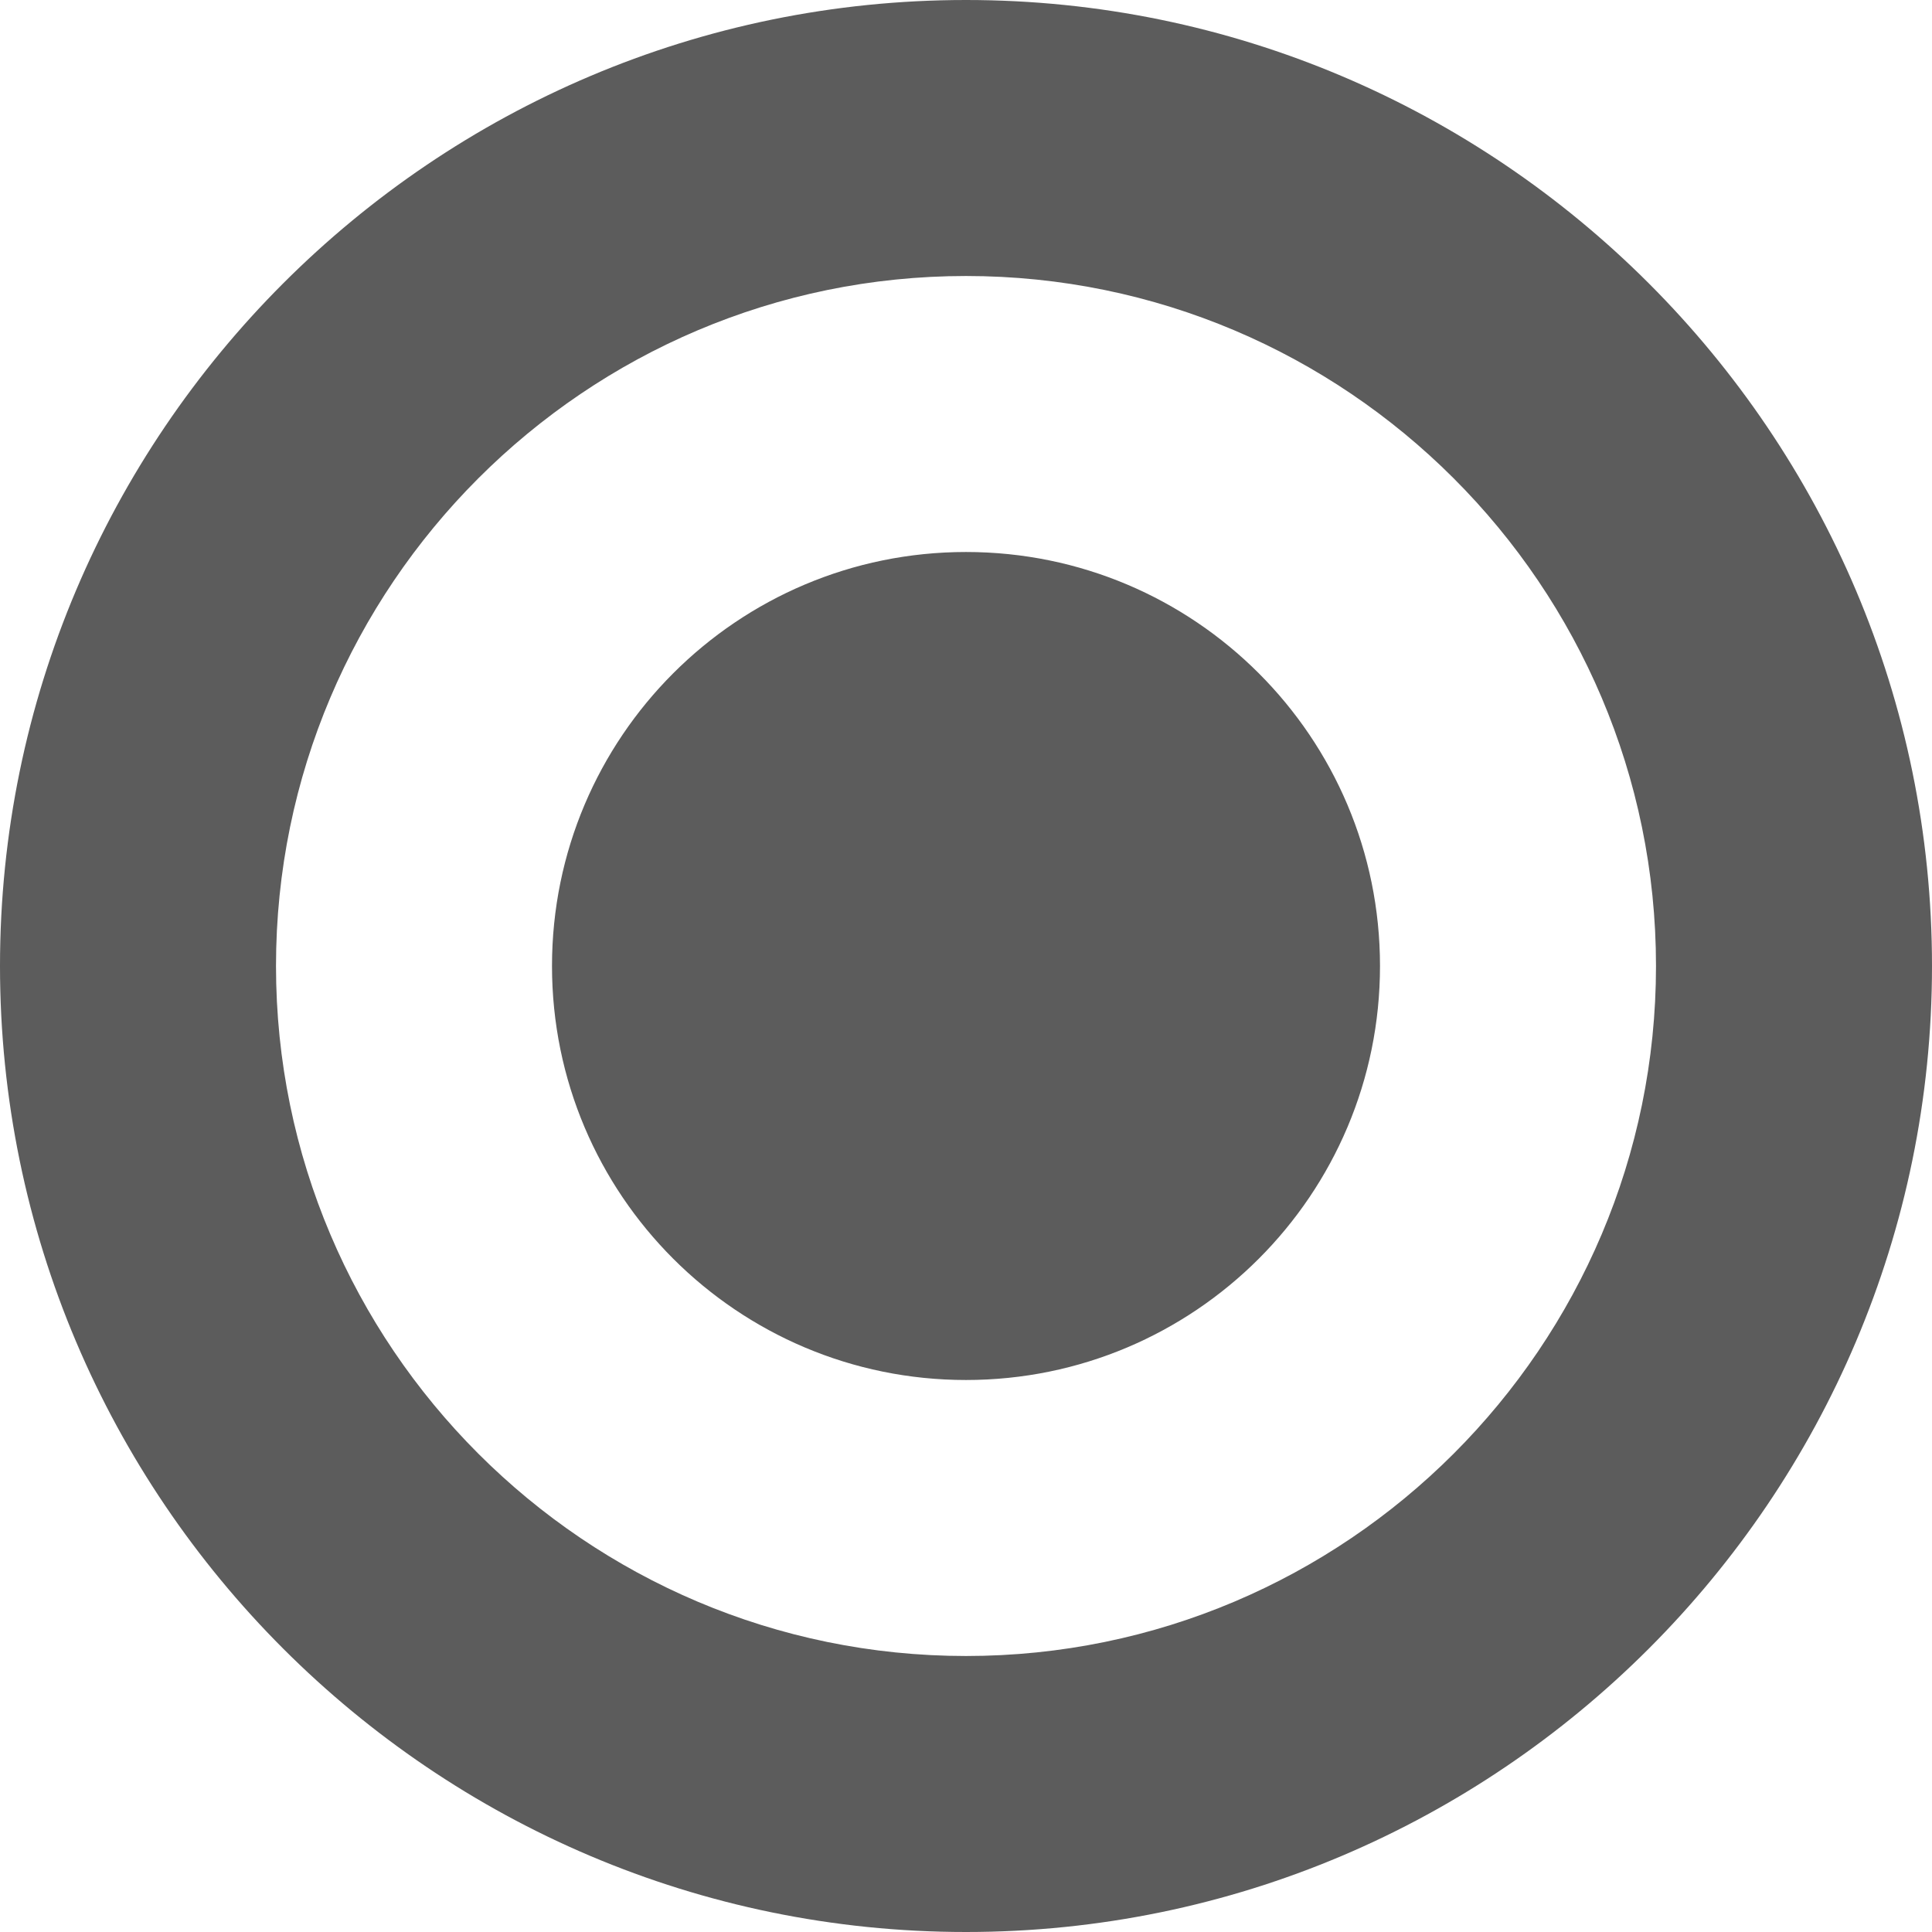
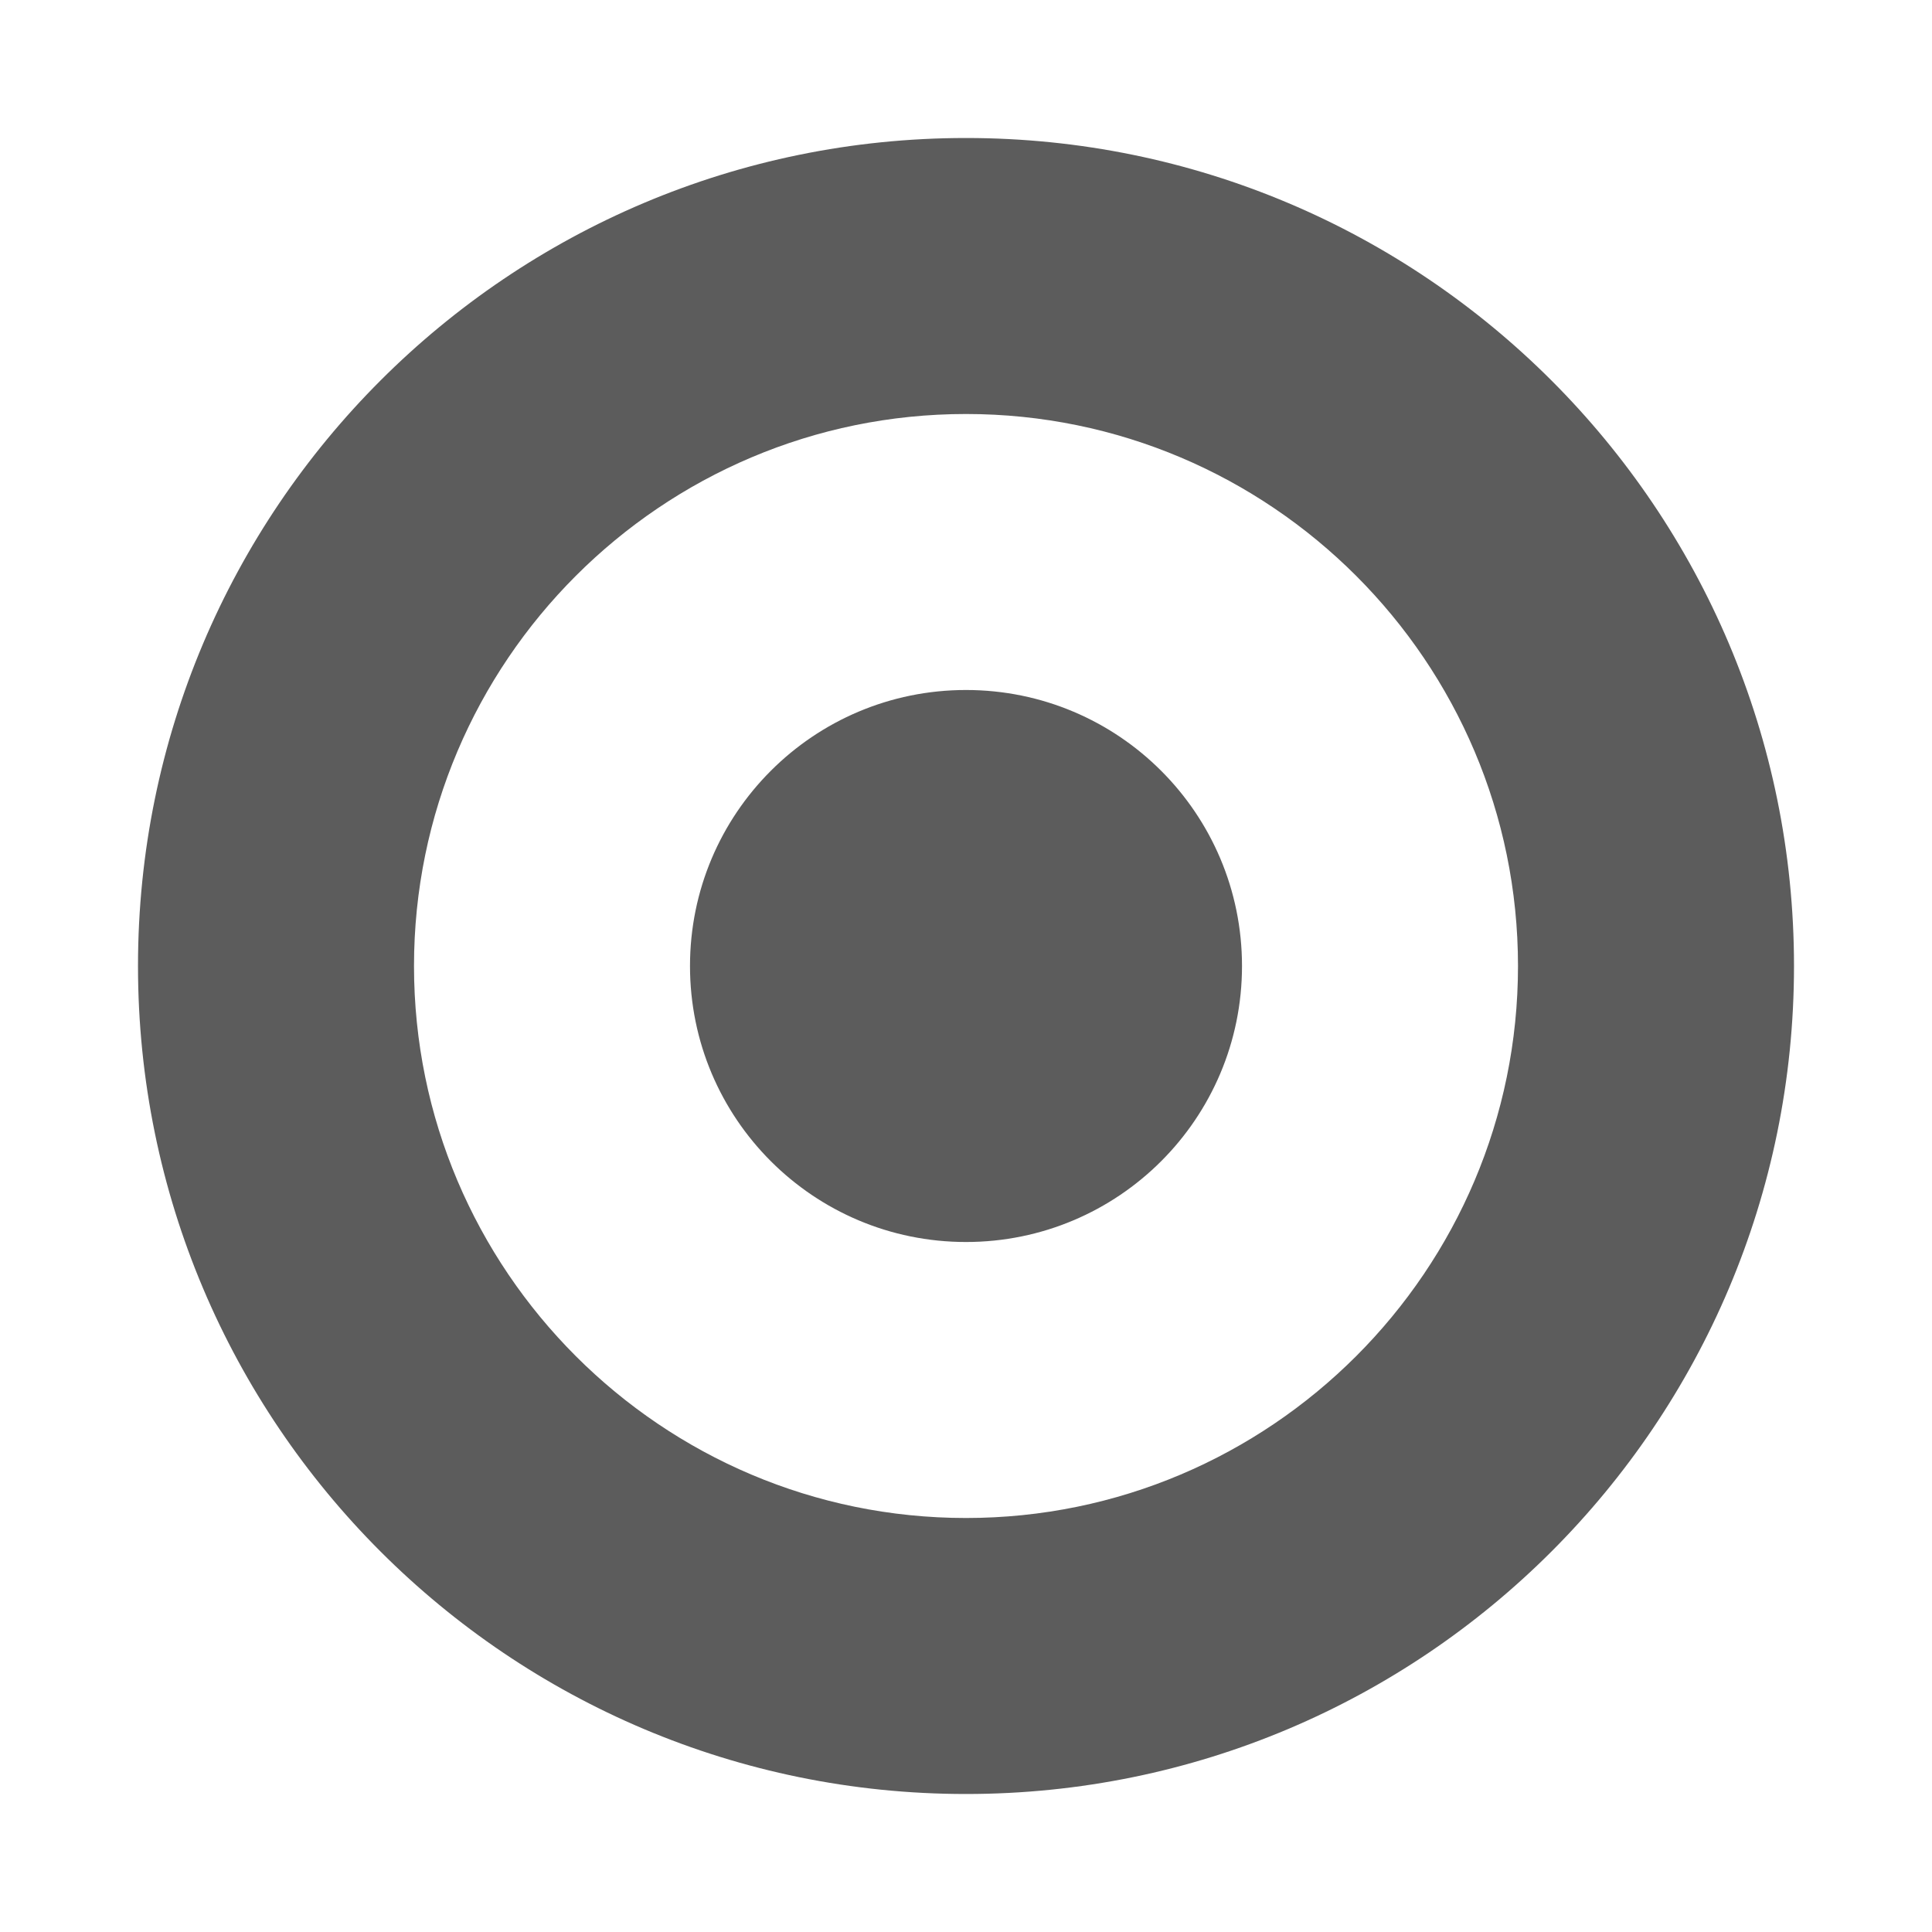
<svg xmlns="http://www.w3.org/2000/svg" width="14" height="14" viewBox="0 0 14 14">
-   <path d="M10 7c0-1.657-1.343-3-3-3s-3 1.343-3 3 1.343 3 3 3 3-1.343 3-3m-3-5c-2.757 0-5 2.243-5 5s2.243 5 5 5 5-2.243 5-5-2.243-5-5-5m0 12c-3.86 0-7-3.141-7-7s3.14-7 7-7 7 3.141 7 7-3.14 7-7 7" fill="#5C5C5C" />
+   <path d="M7 1c-3.314 0-6 2.686-6 6s2.686 6 6 6 6-2.686 6-6-2.686-6-6-6m0 2c2.206 0 4 1.794 4 4s-1.794 4-4 4-4-1.794-4-4 1.794-4 4-4m2 4c0 1.105-.895 2-2 2s-2-.895-2-2 .895-2 2-2 2 .895 2 2" fill="#5C5C5C" />
</svg>
